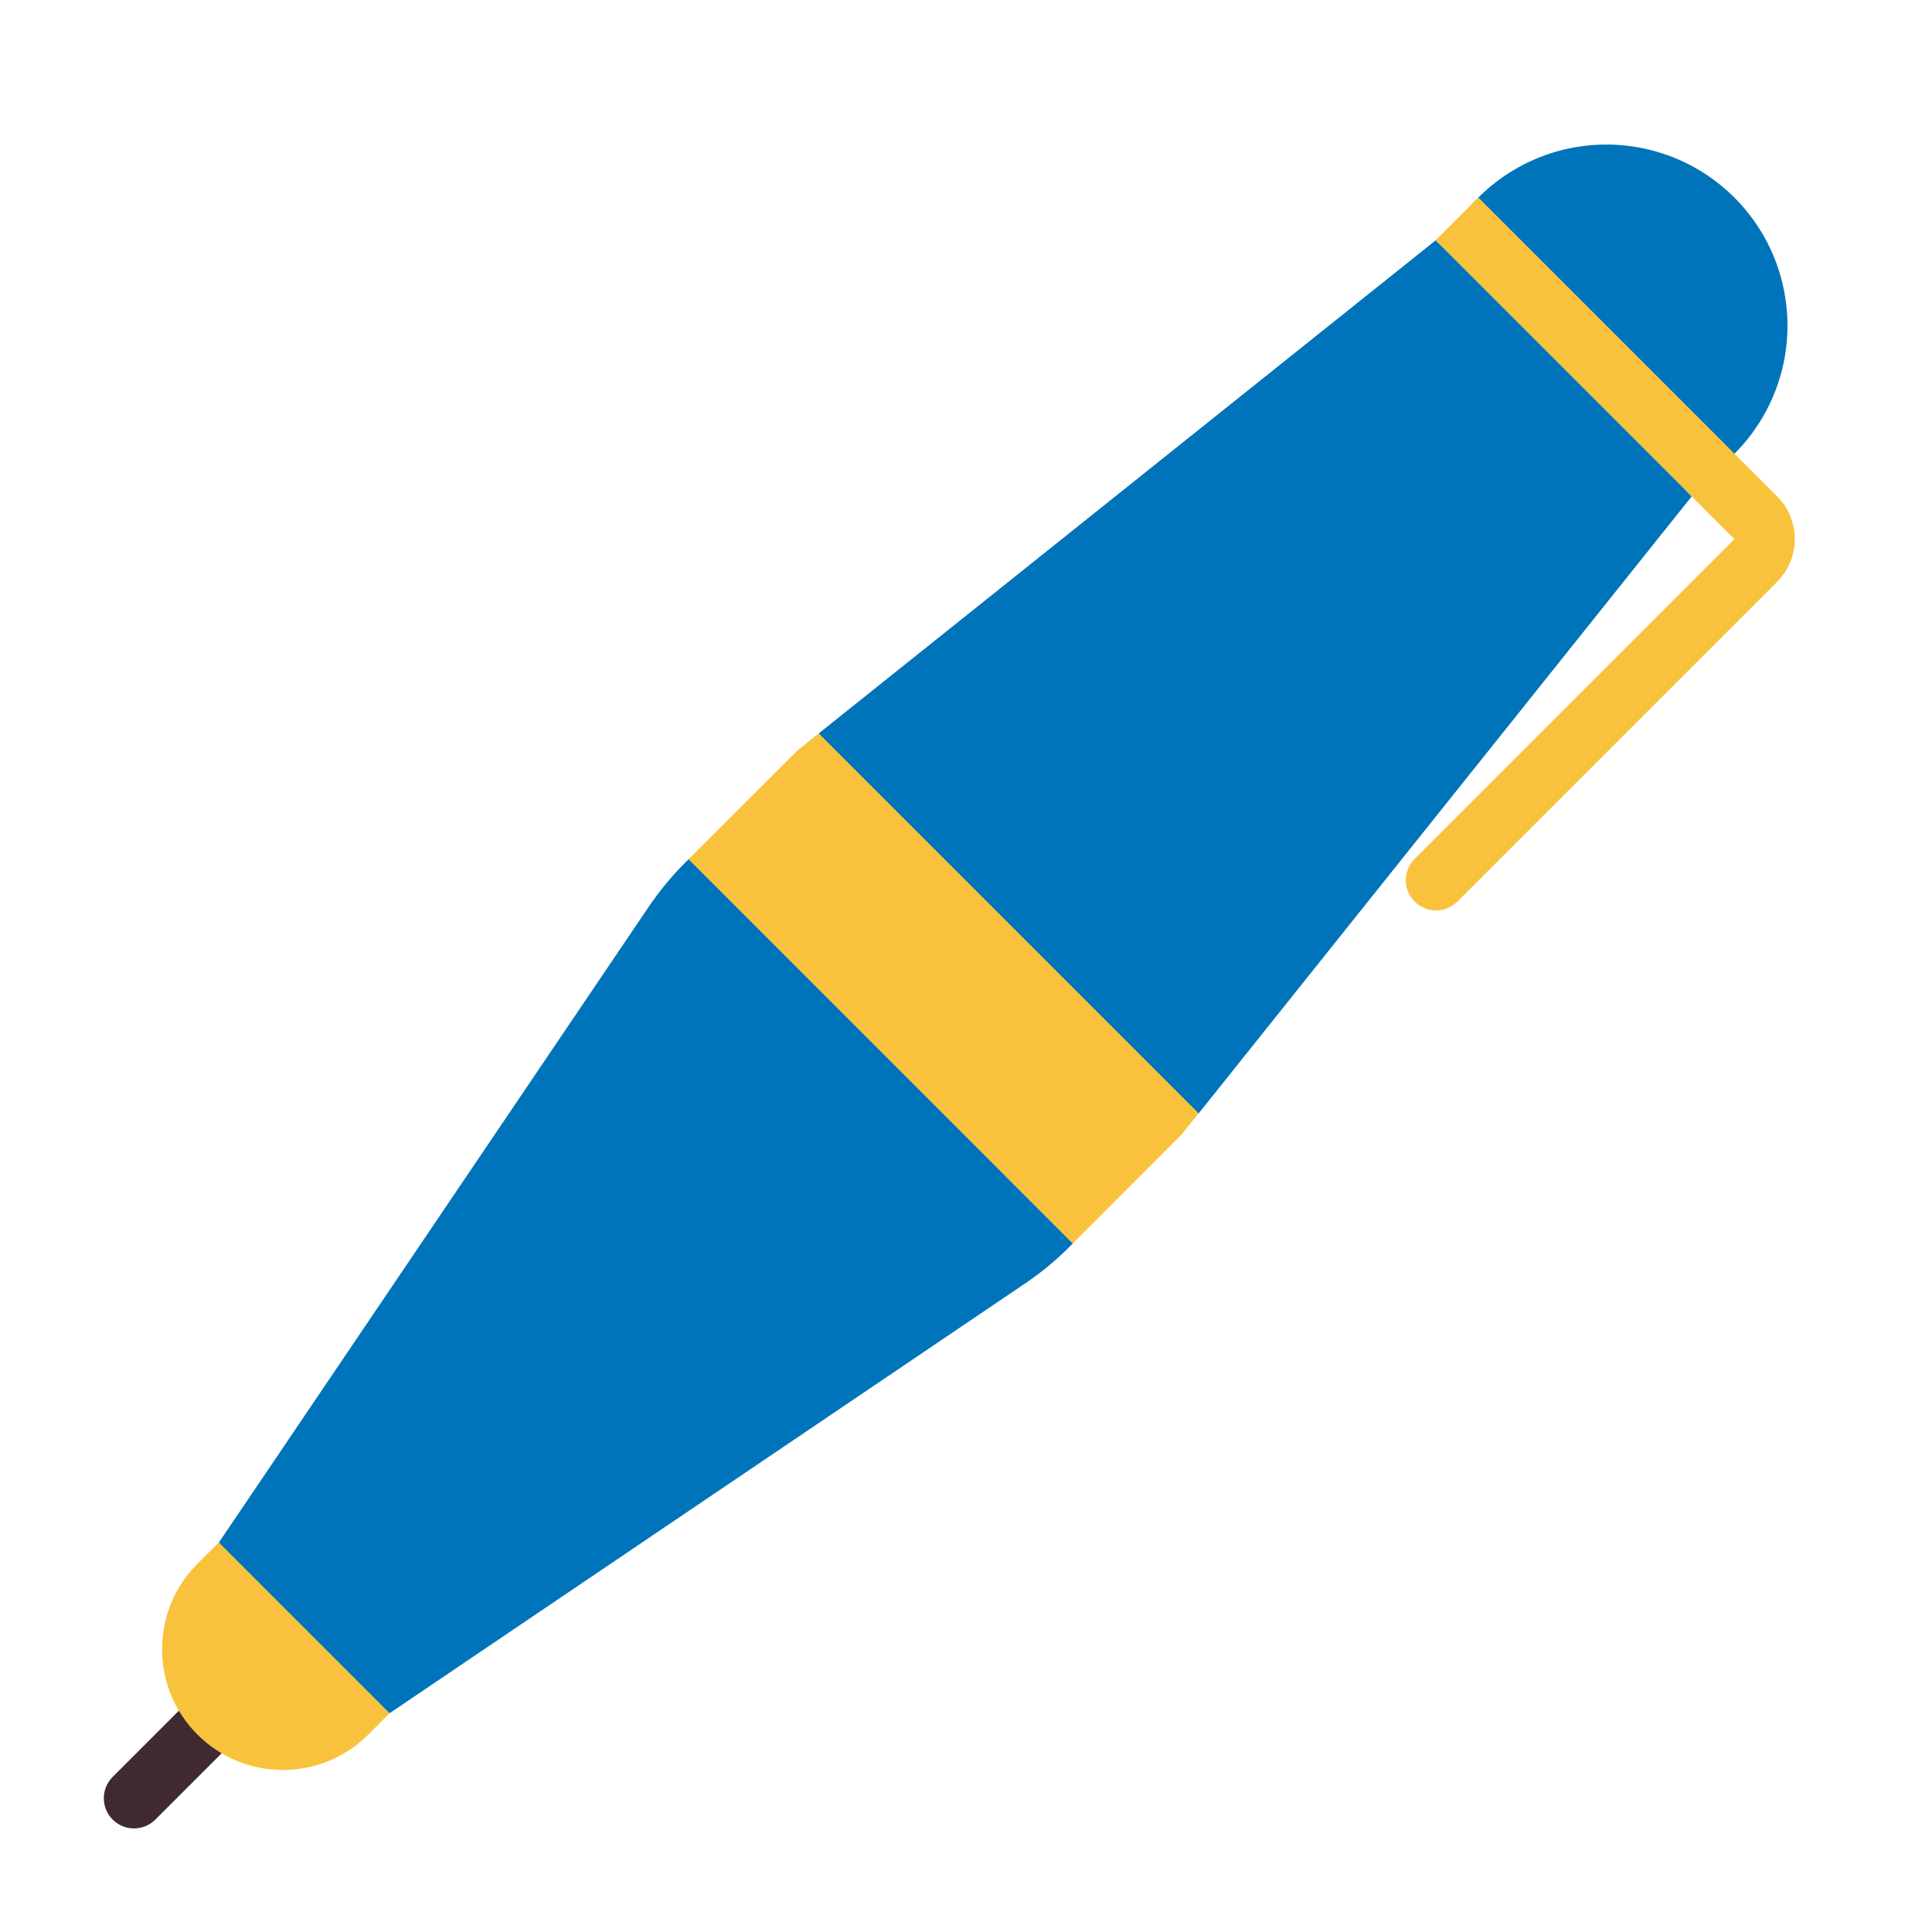
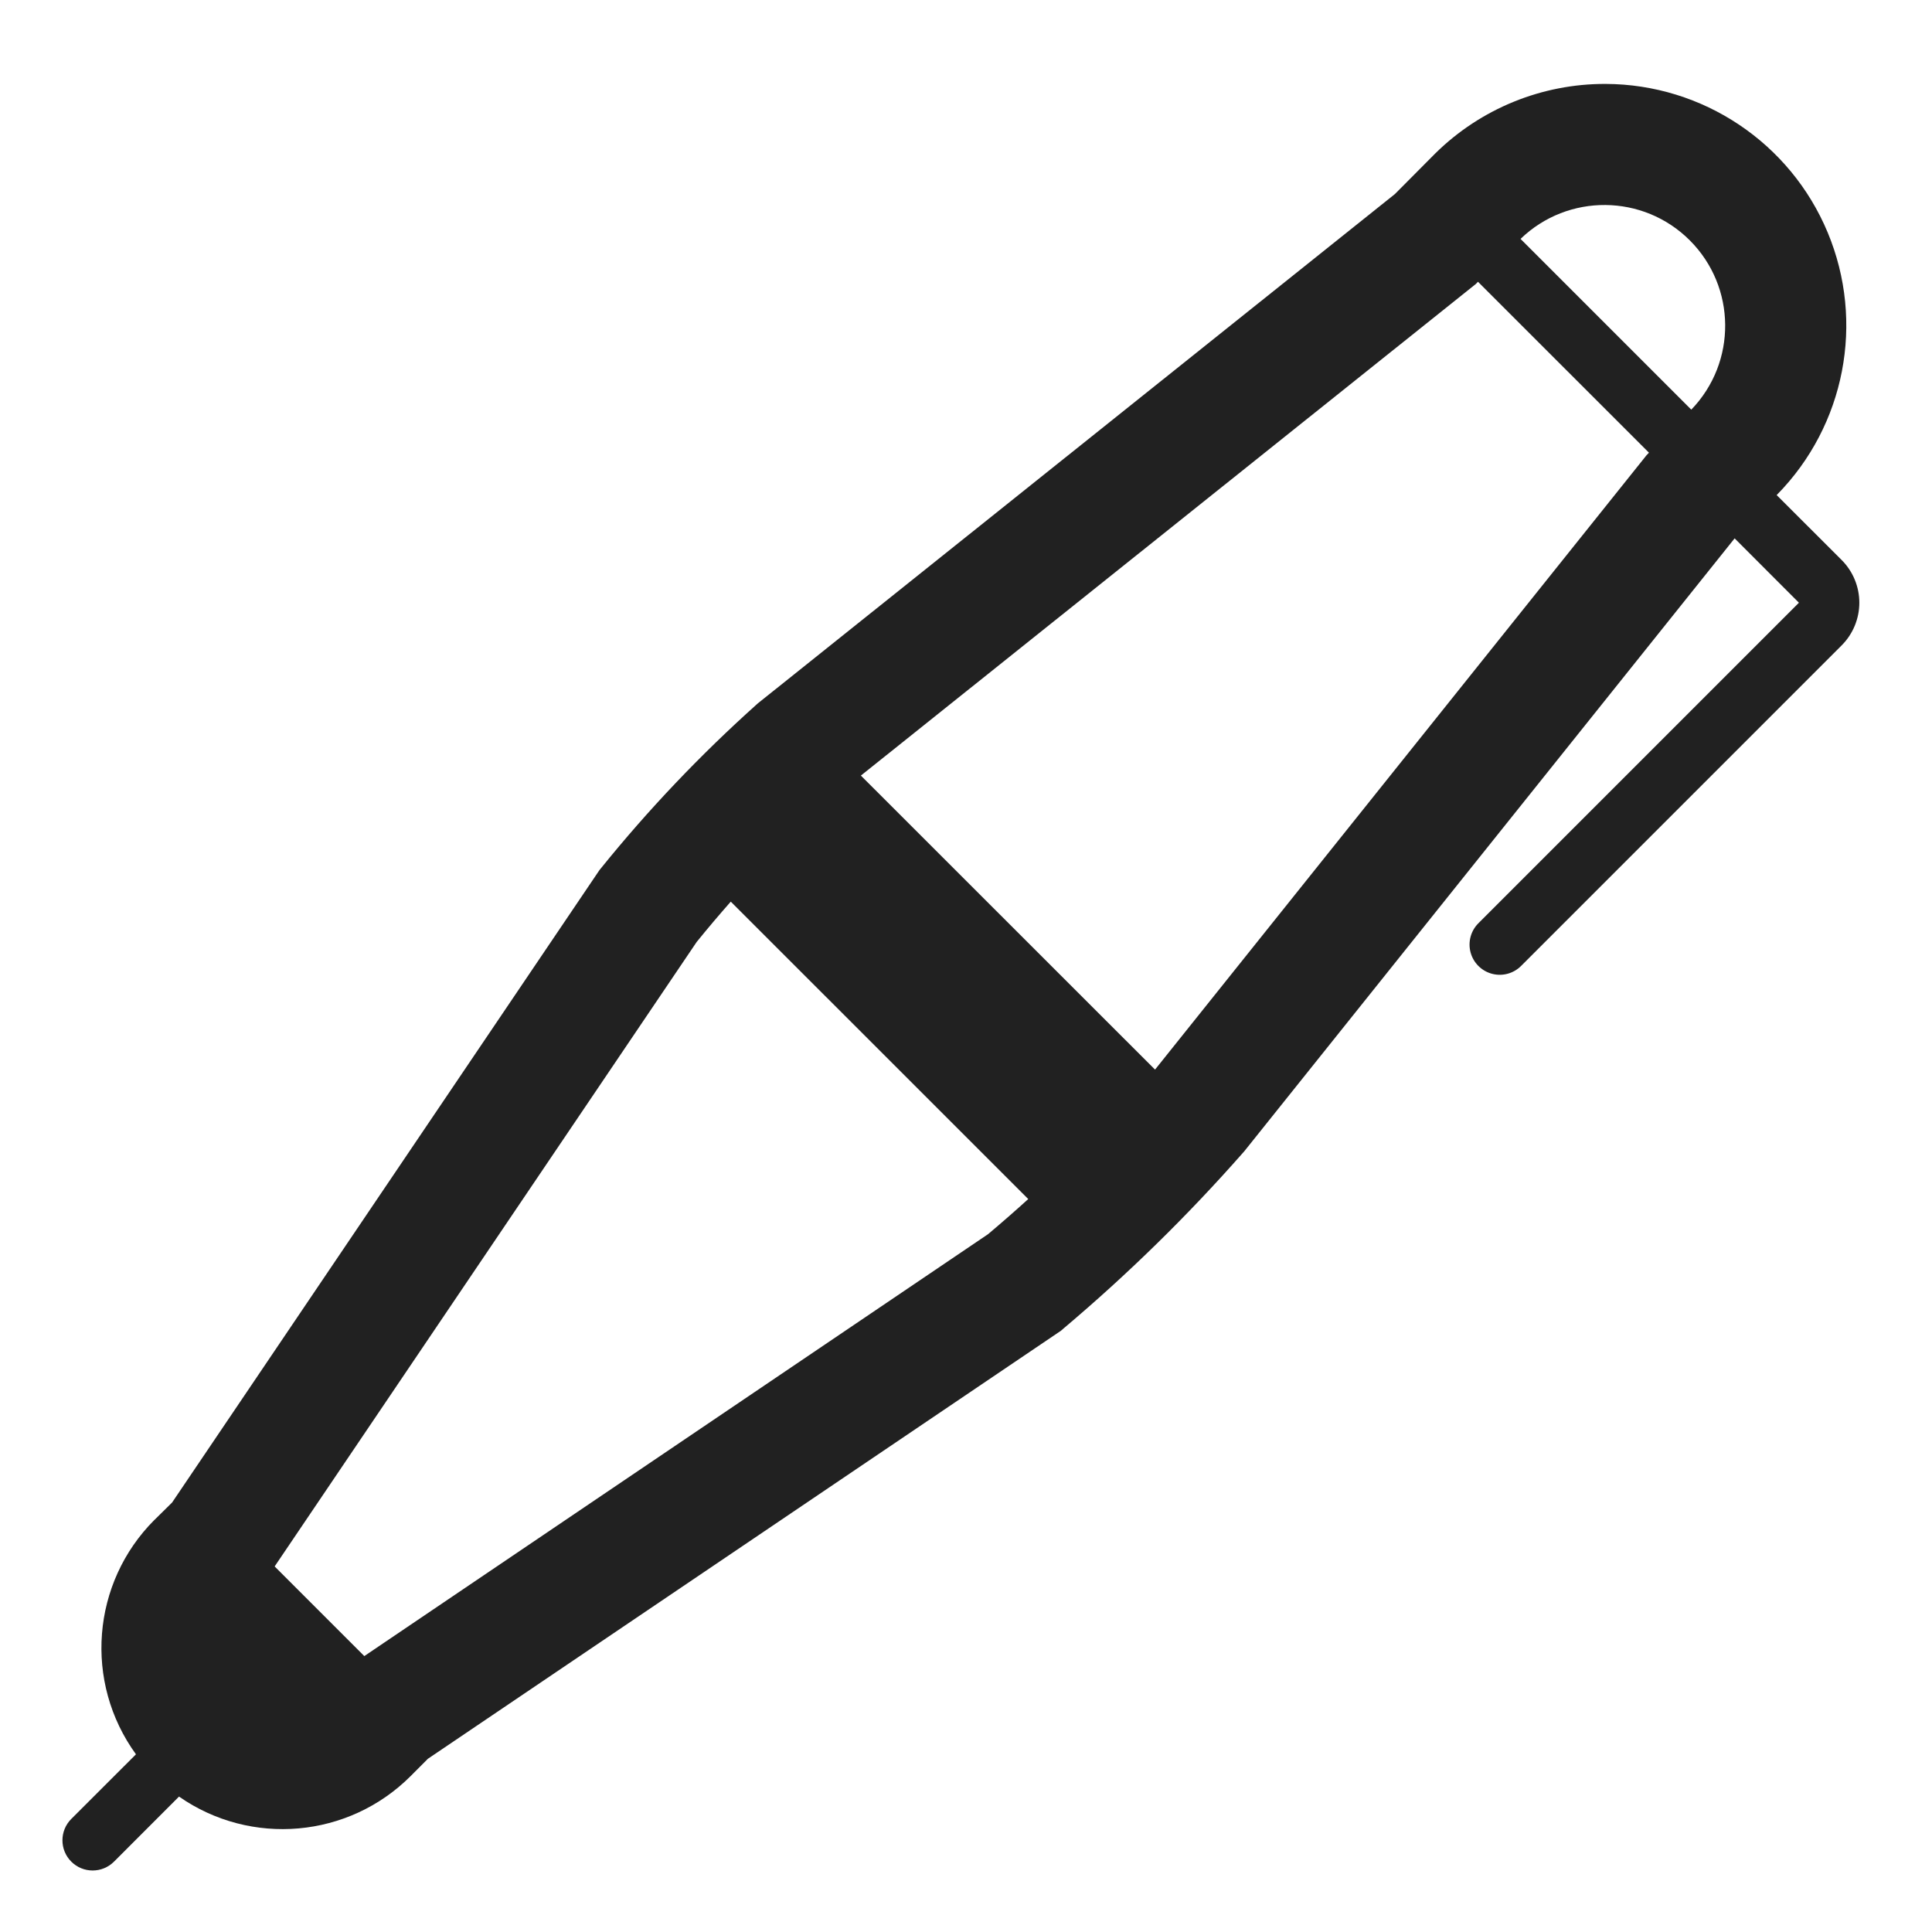
<svg xmlns="http://www.w3.org/2000/svg" fill="none" viewBox="0 0 32 32">
-   <path fill="#402a32" d="M3.274 28.023a.5.5 0 1 1 .707.707l-1.414 1.414a.5.5 0 0 1-.707-.707z" />
-   <path fill="#0074ba" d="M27.9 8.101A3 3 0 1 0 23.9 4.1l-.12-.12-10.21 8.16c0 1.178-.982 2.121-2.159 2.086l-.065.065a5 5 0 0 0-.606.735l-7.113 10.52.944 1.956 1.884.873 10.52-7.114q.397-.268.735-.606l.07-.07.009-.297a1.91 1.91 0 0 1 2.06-1.841L28.02 8.222z" />
-   <path fill="#f9c23c" d="m29.435 8.222-4.95-4.95-.707.707 4.95 4.95-5.303 5.303a.5.5 0 0 0 .707.707l5.303-5.303a1 1 0 0 0 0-1.414M11.404 14.232l1.799-1.798.358-.287 6.292 6.292-.287.358-1.798 1.8zM6.452 28.376l-2.828-2.828-.354.353A2 2 0 1 0 6.1 28.73z" />
+   <path fill="#212121" d="M26.595 1.39a4 4 0 0 0-2.821 1.15l-.008.008-.662.666-10.552 8.436-.02.018c-.93.833-1.791 1.738-2.575 2.709l-.027.033-7.08 10.477-.287.283-.005.004a3 3 0 0 0-.306 3.883l-1.071 1.07a.5.5 0 1 0 .707.708l1.077-1.078a3 3 0 0 0 3.837-.34l.285-.286 10.486-7.09.04-.035a28 28 0 0 0 2.981-2.92l.015-.017 8.122-10.152 1.065 1.066-5.303 5.303a.5.5 0 1 0 .707.707l5.303-5.303a1 1 0 0 0 0-1.415L29.427 8.2l.006-.006a4 4 0 0 0-2.838-6.804m1.418 5.395-2.828-2.828a2 2 0 0 1 2.828 2.828M24.48 4.667l2.832 2.831-.041.043-8.14 10.175-4.872-4.87 10.184-8.141zM17.031 19.86q-.327.297-.666.582L6.034 27.43l-1.485-1.485 6.99-10.343a21 21 0 0 1 .565-.668z" />
</svg>
